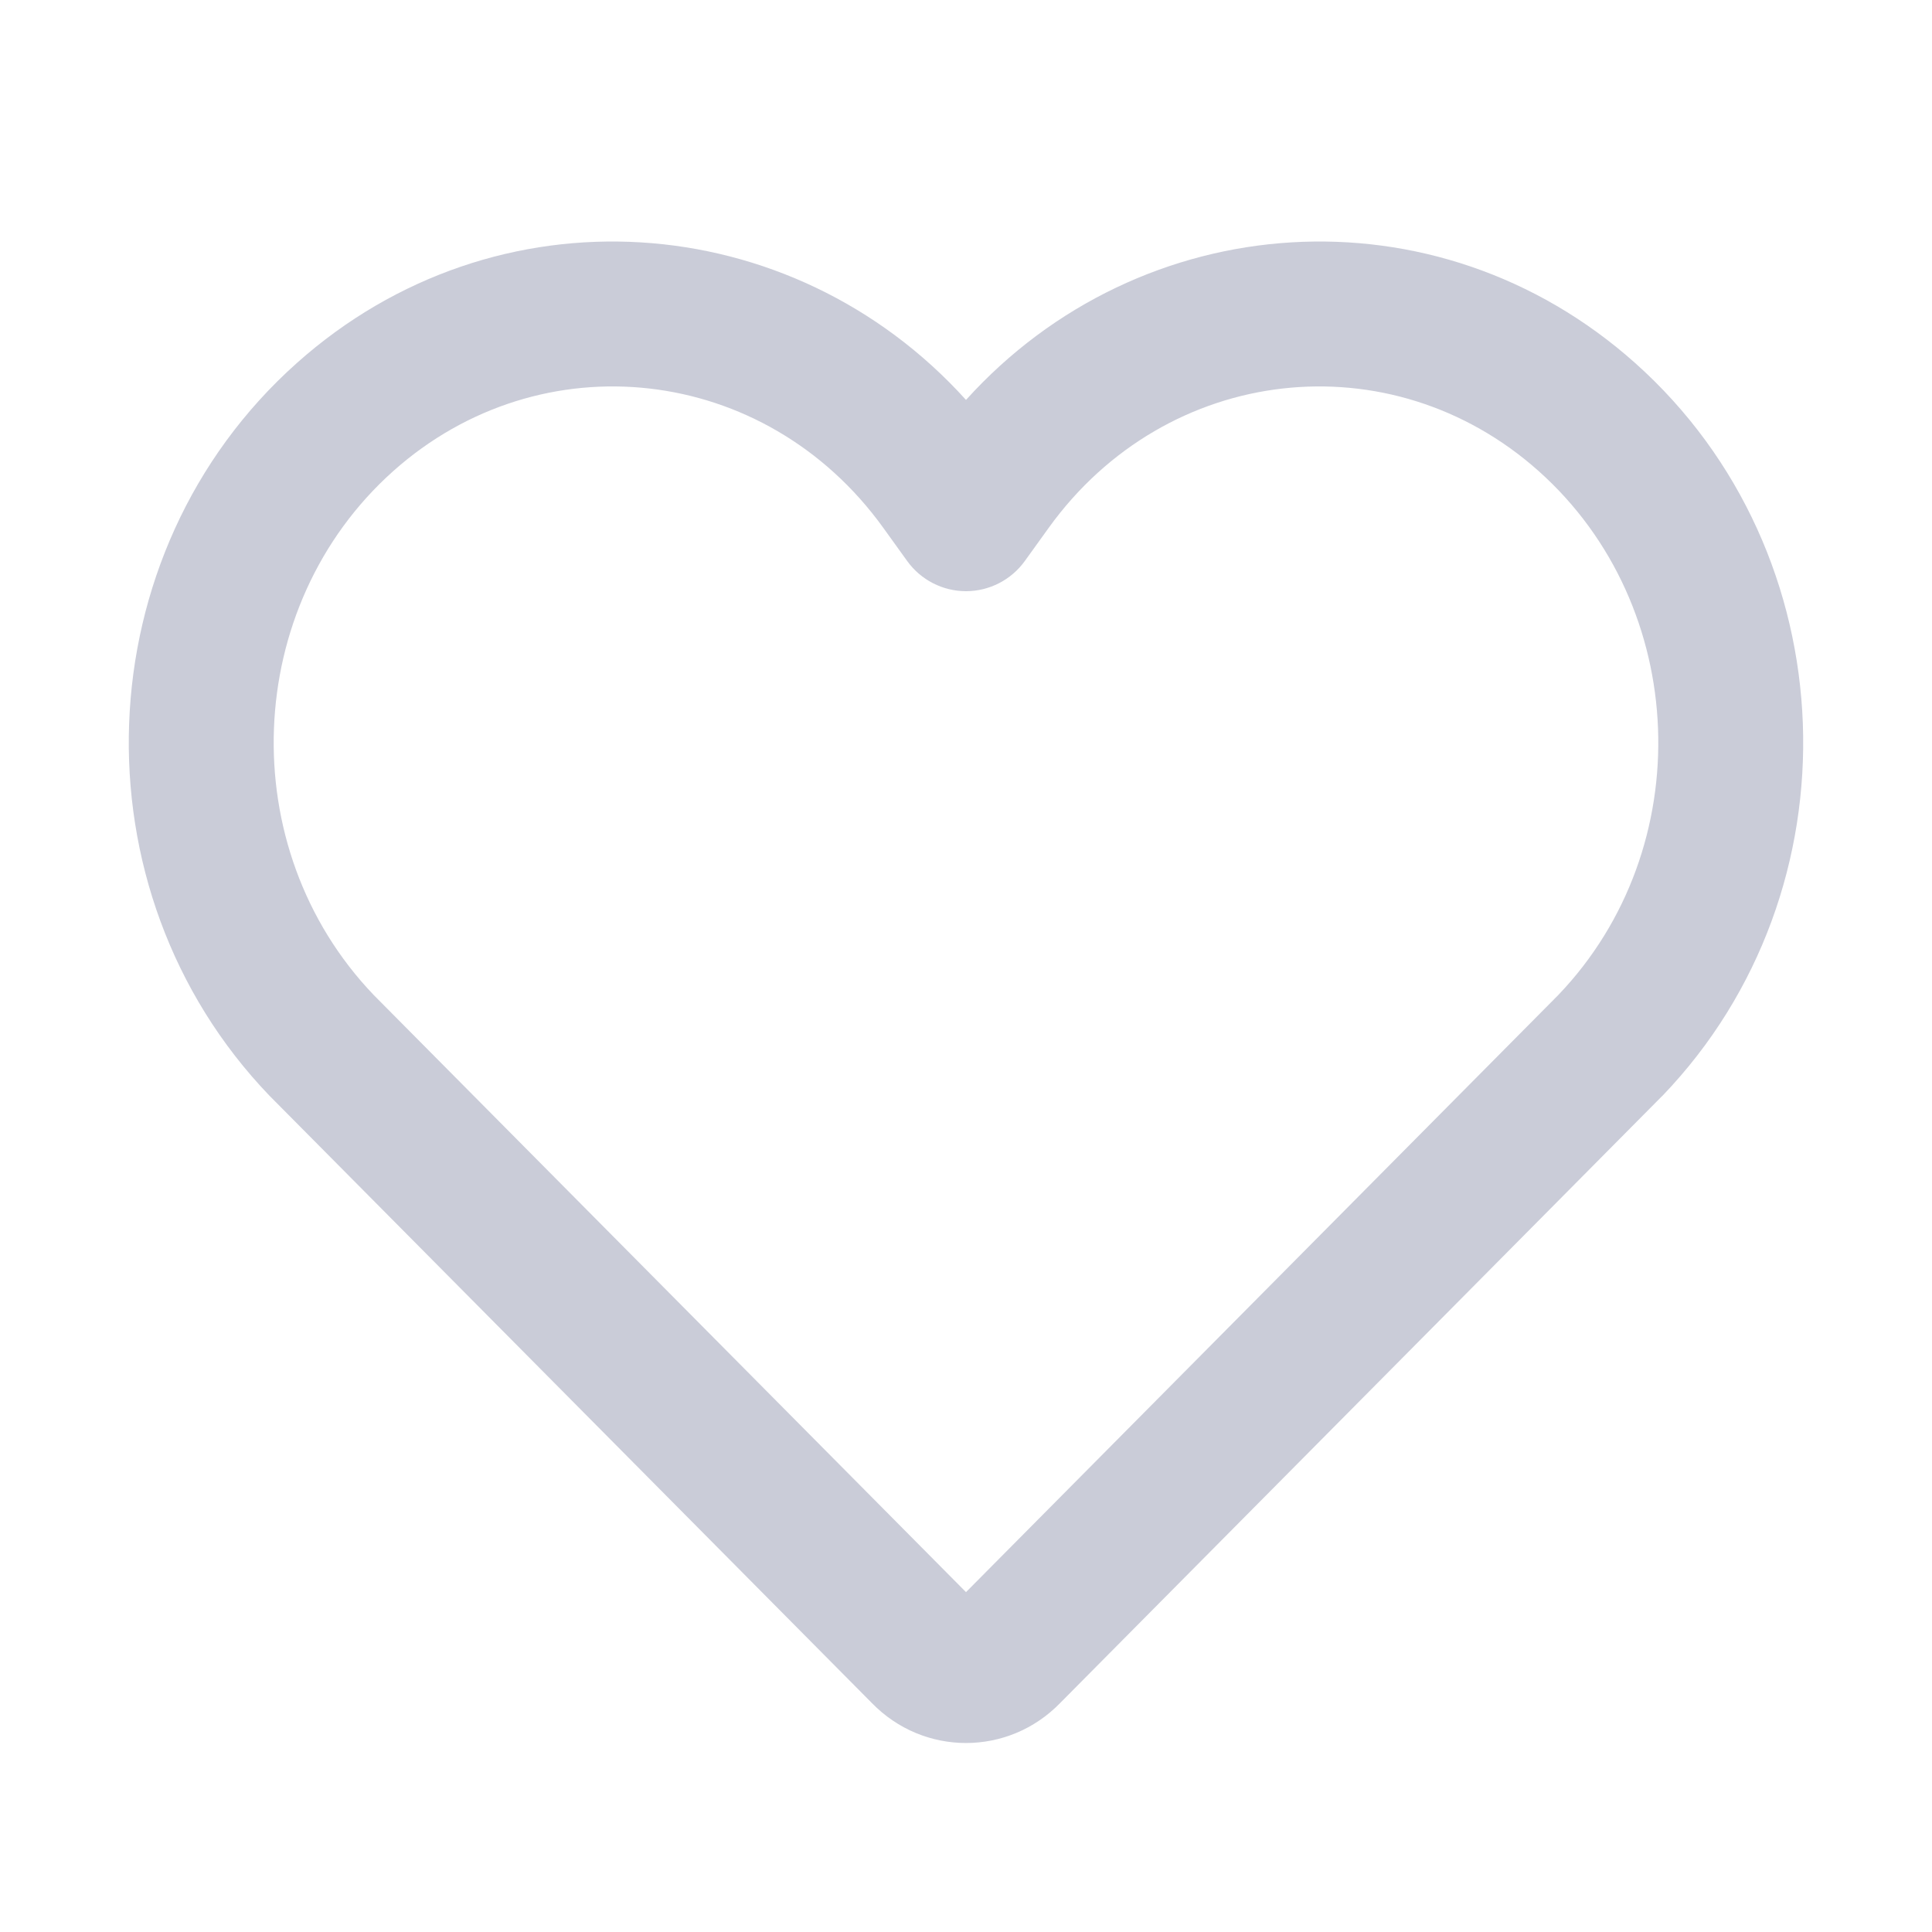
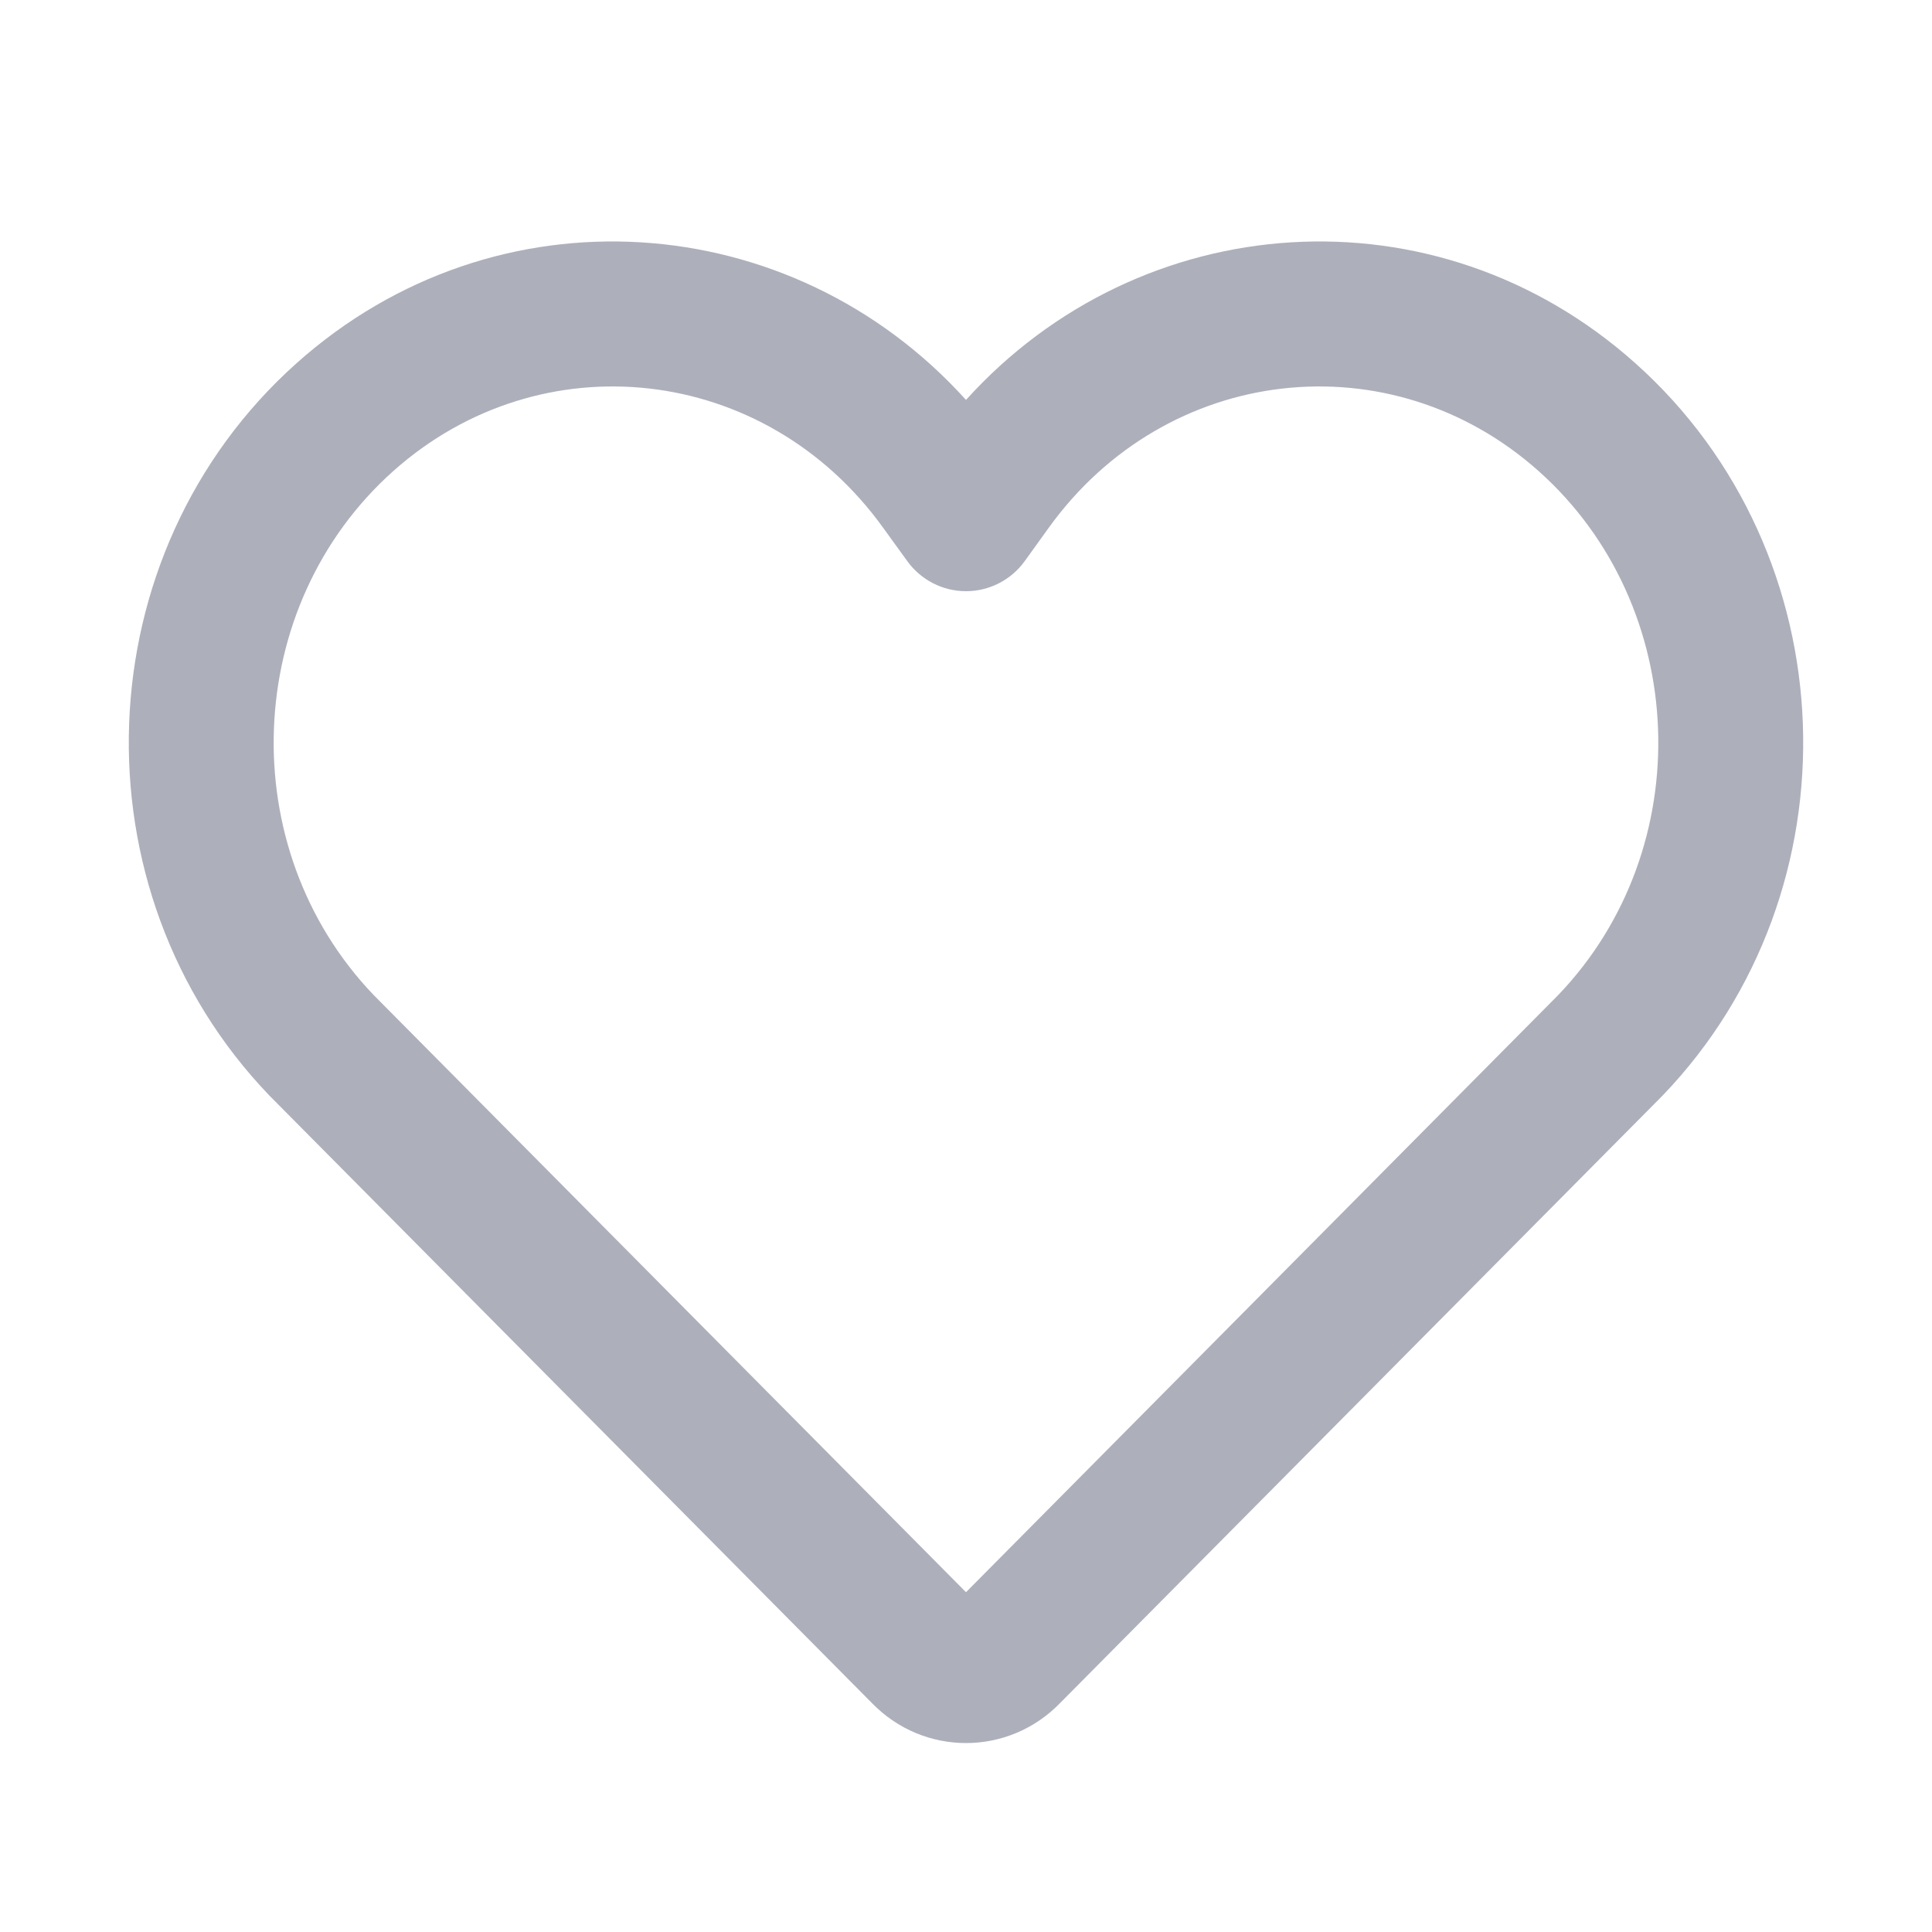
- <svg xmlns="http://www.w3.org/2000/svg" width="24" height="24" viewBox="0 0 24 24" fill="none">
-   <path fill-rule="evenodd" clip-rule="evenodd" d="M10.972 6.556C9.506 4.521 6.722 4.213 4.884 5.853C3.008 7.529 2.892 10.532 4.642 12.36L12 19.778L19.358 12.36C21.108 10.532 20.992 7.529 19.115 5.853C17.277 4.213 14.494 4.521 13.028 6.556L12.73 6.97C12.561 7.204 12.289 7.344 12 7.344C11.71 7.344 11.439 7.204 11.27 6.97L10.972 6.556ZM12 4.968C14.167 2.567 17.839 2.302 20.314 4.511C22.957 6.87 23.109 11.053 20.652 13.612L20.641 13.622L13.17 21.155C12.526 21.818 11.474 21.818 10.83 21.155L3.358 13.622L3.348 13.612C0.891 11.053 1.042 6.87 3.686 4.511C6.161 2.302 9.832 2.567 12 4.968Z" fill="#CACCD8" />
+ <svg xmlns="http://www.w3.org/2000/svg" width="16" height="16" viewBox="0 0 16 16" fill="none">
+   <path fill-rule="evenodd" clip-rule="evenodd" d="M7.314 4.371C6.337 3.014 4.481 2.809 3.256 3.902C2.005 5.019 1.928 7.022 3.094 8.24L8 13.186L12.905 8.24C14.072 7.022 13.995 5.019 12.743 3.902C11.518 2.809 9.662 3.014 8.685 4.371L8.487 4.646C8.374 4.803 8.193 4.896 8 4.896C7.807 4.896 7.626 4.803 7.513 4.646L7.314 4.371ZM8 3.312C9.445 1.711 11.893 1.534 13.542 3.007C15.305 4.58 15.406 7.369 13.768 9.074L13.761 9.081L8.78 14.103C8.351 14.546 7.649 14.546 7.22 14.103L2.239 9.081L2.232 9.074C0.594 7.369 0.695 4.58 2.457 3.007C4.107 1.534 6.555 1.711 8 3.312Z" fill="#ADAFBB" />
</svg>
